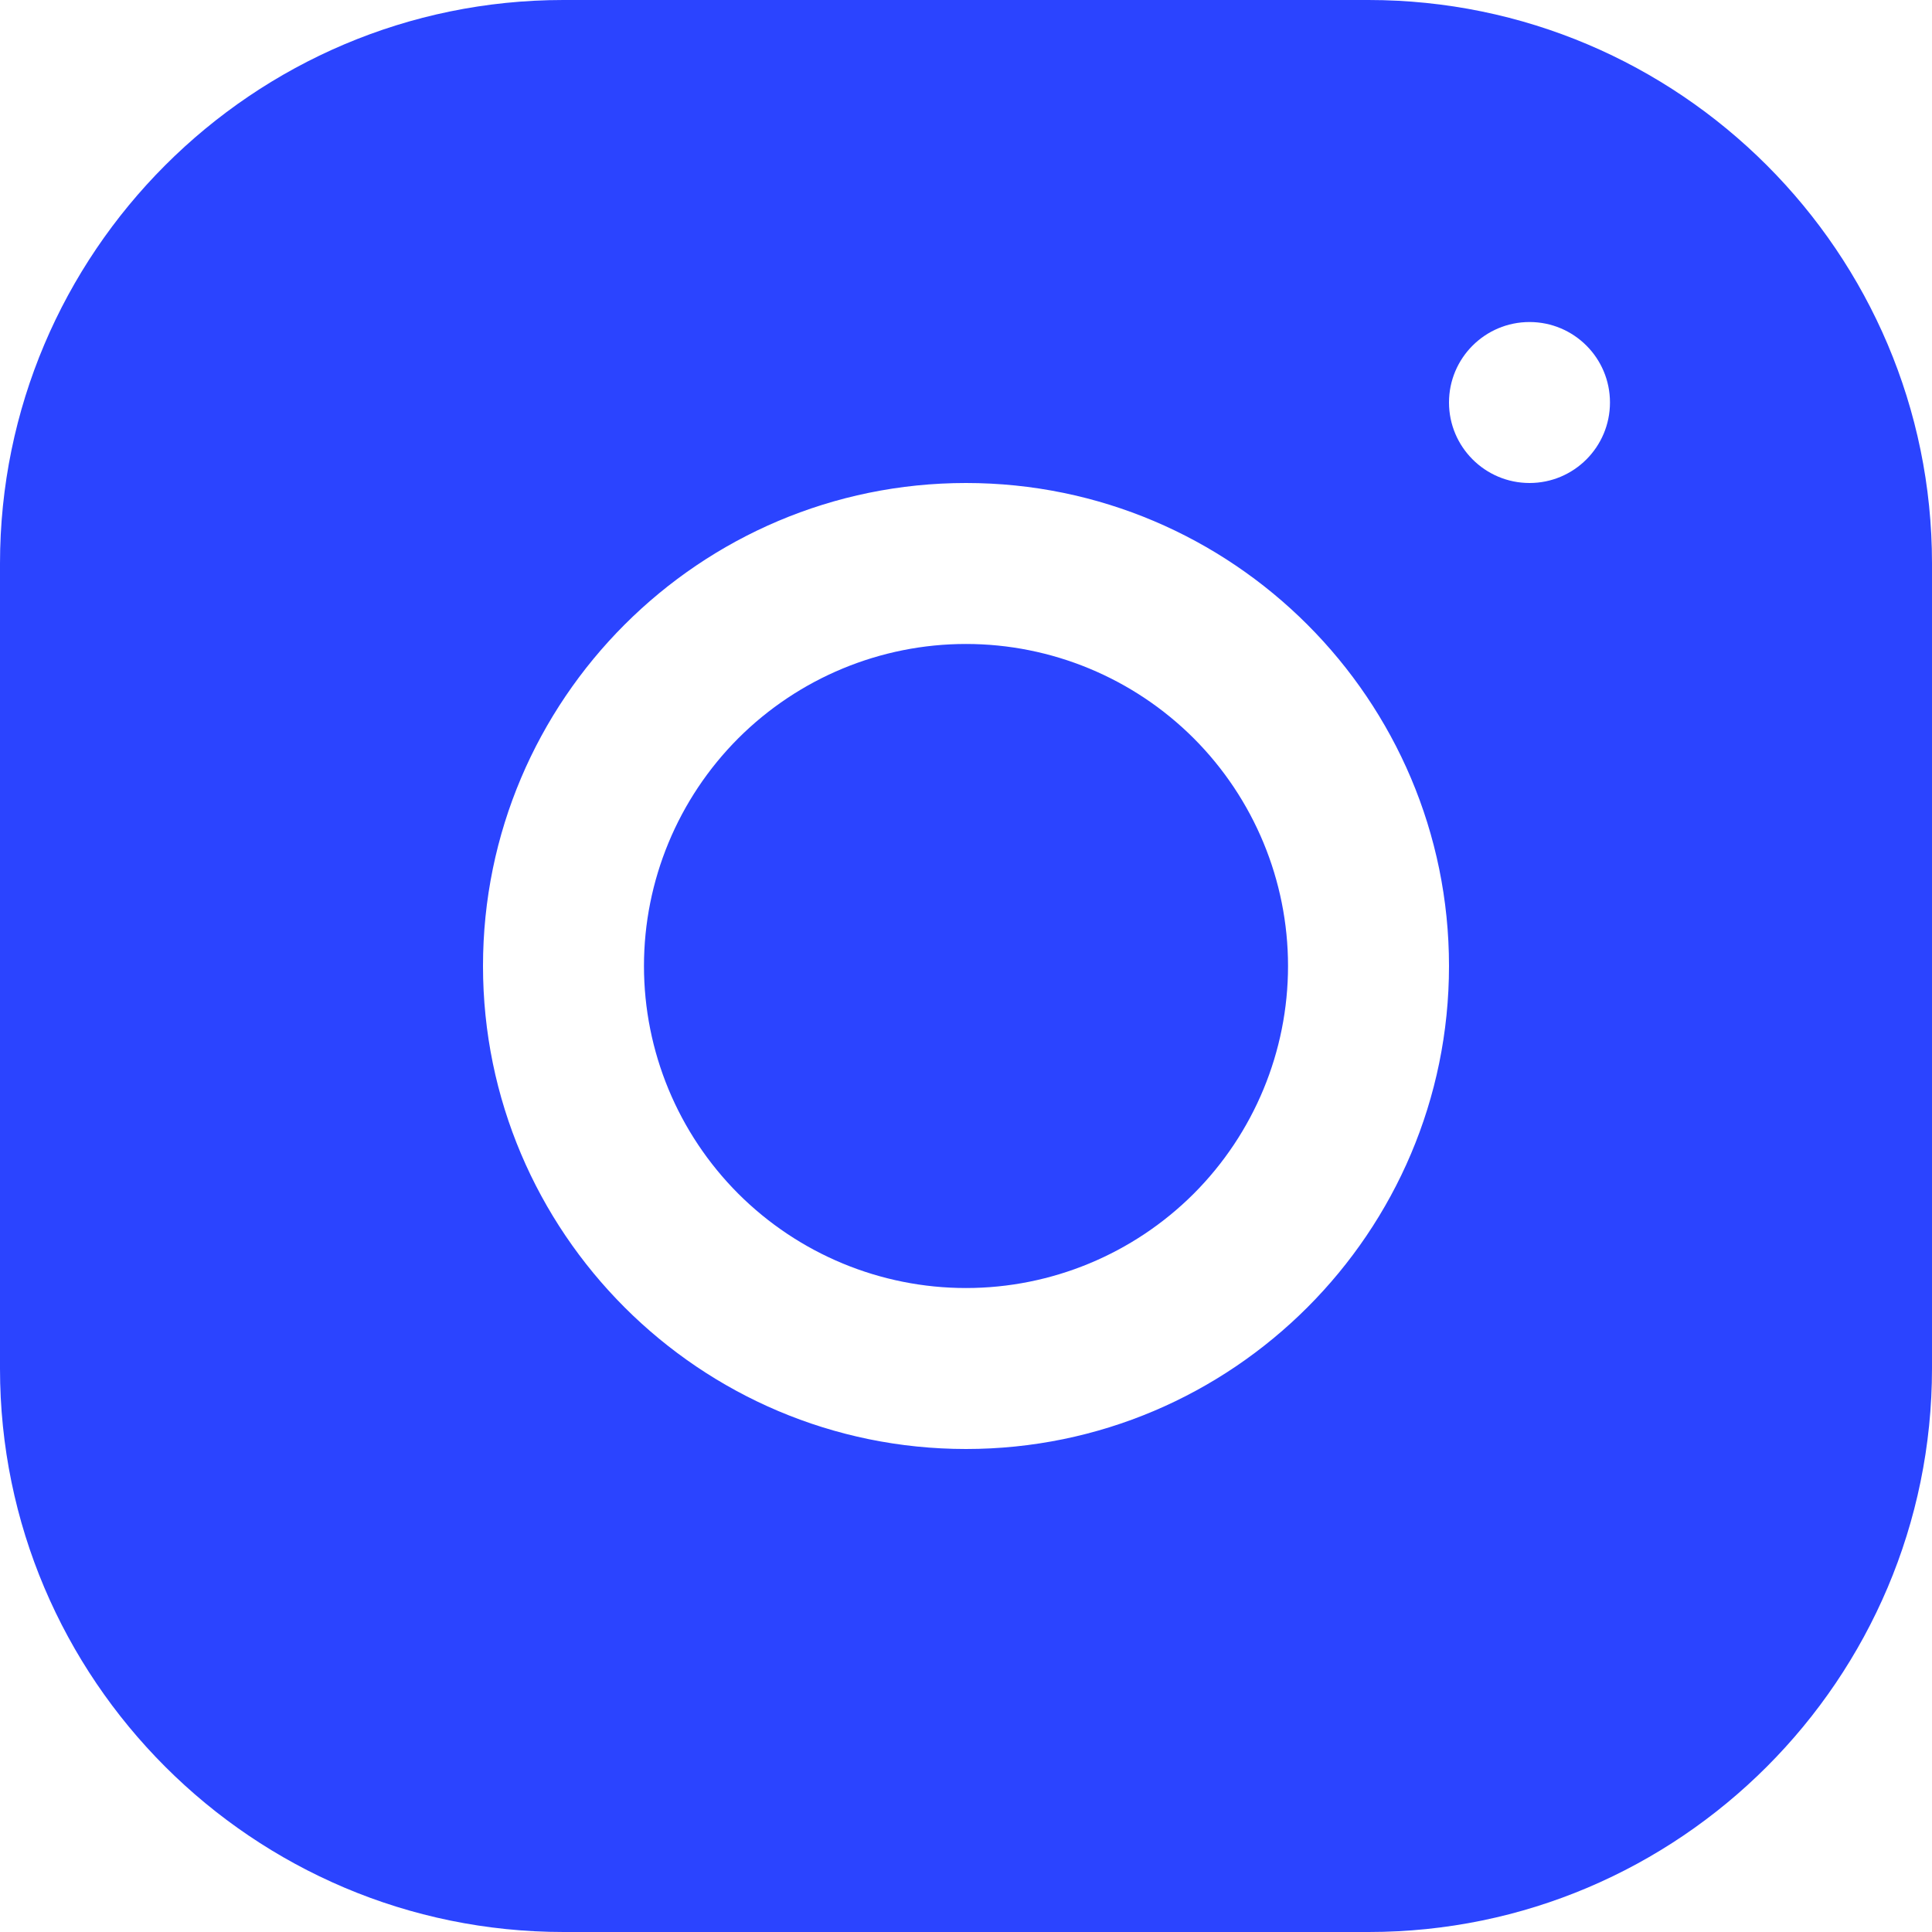
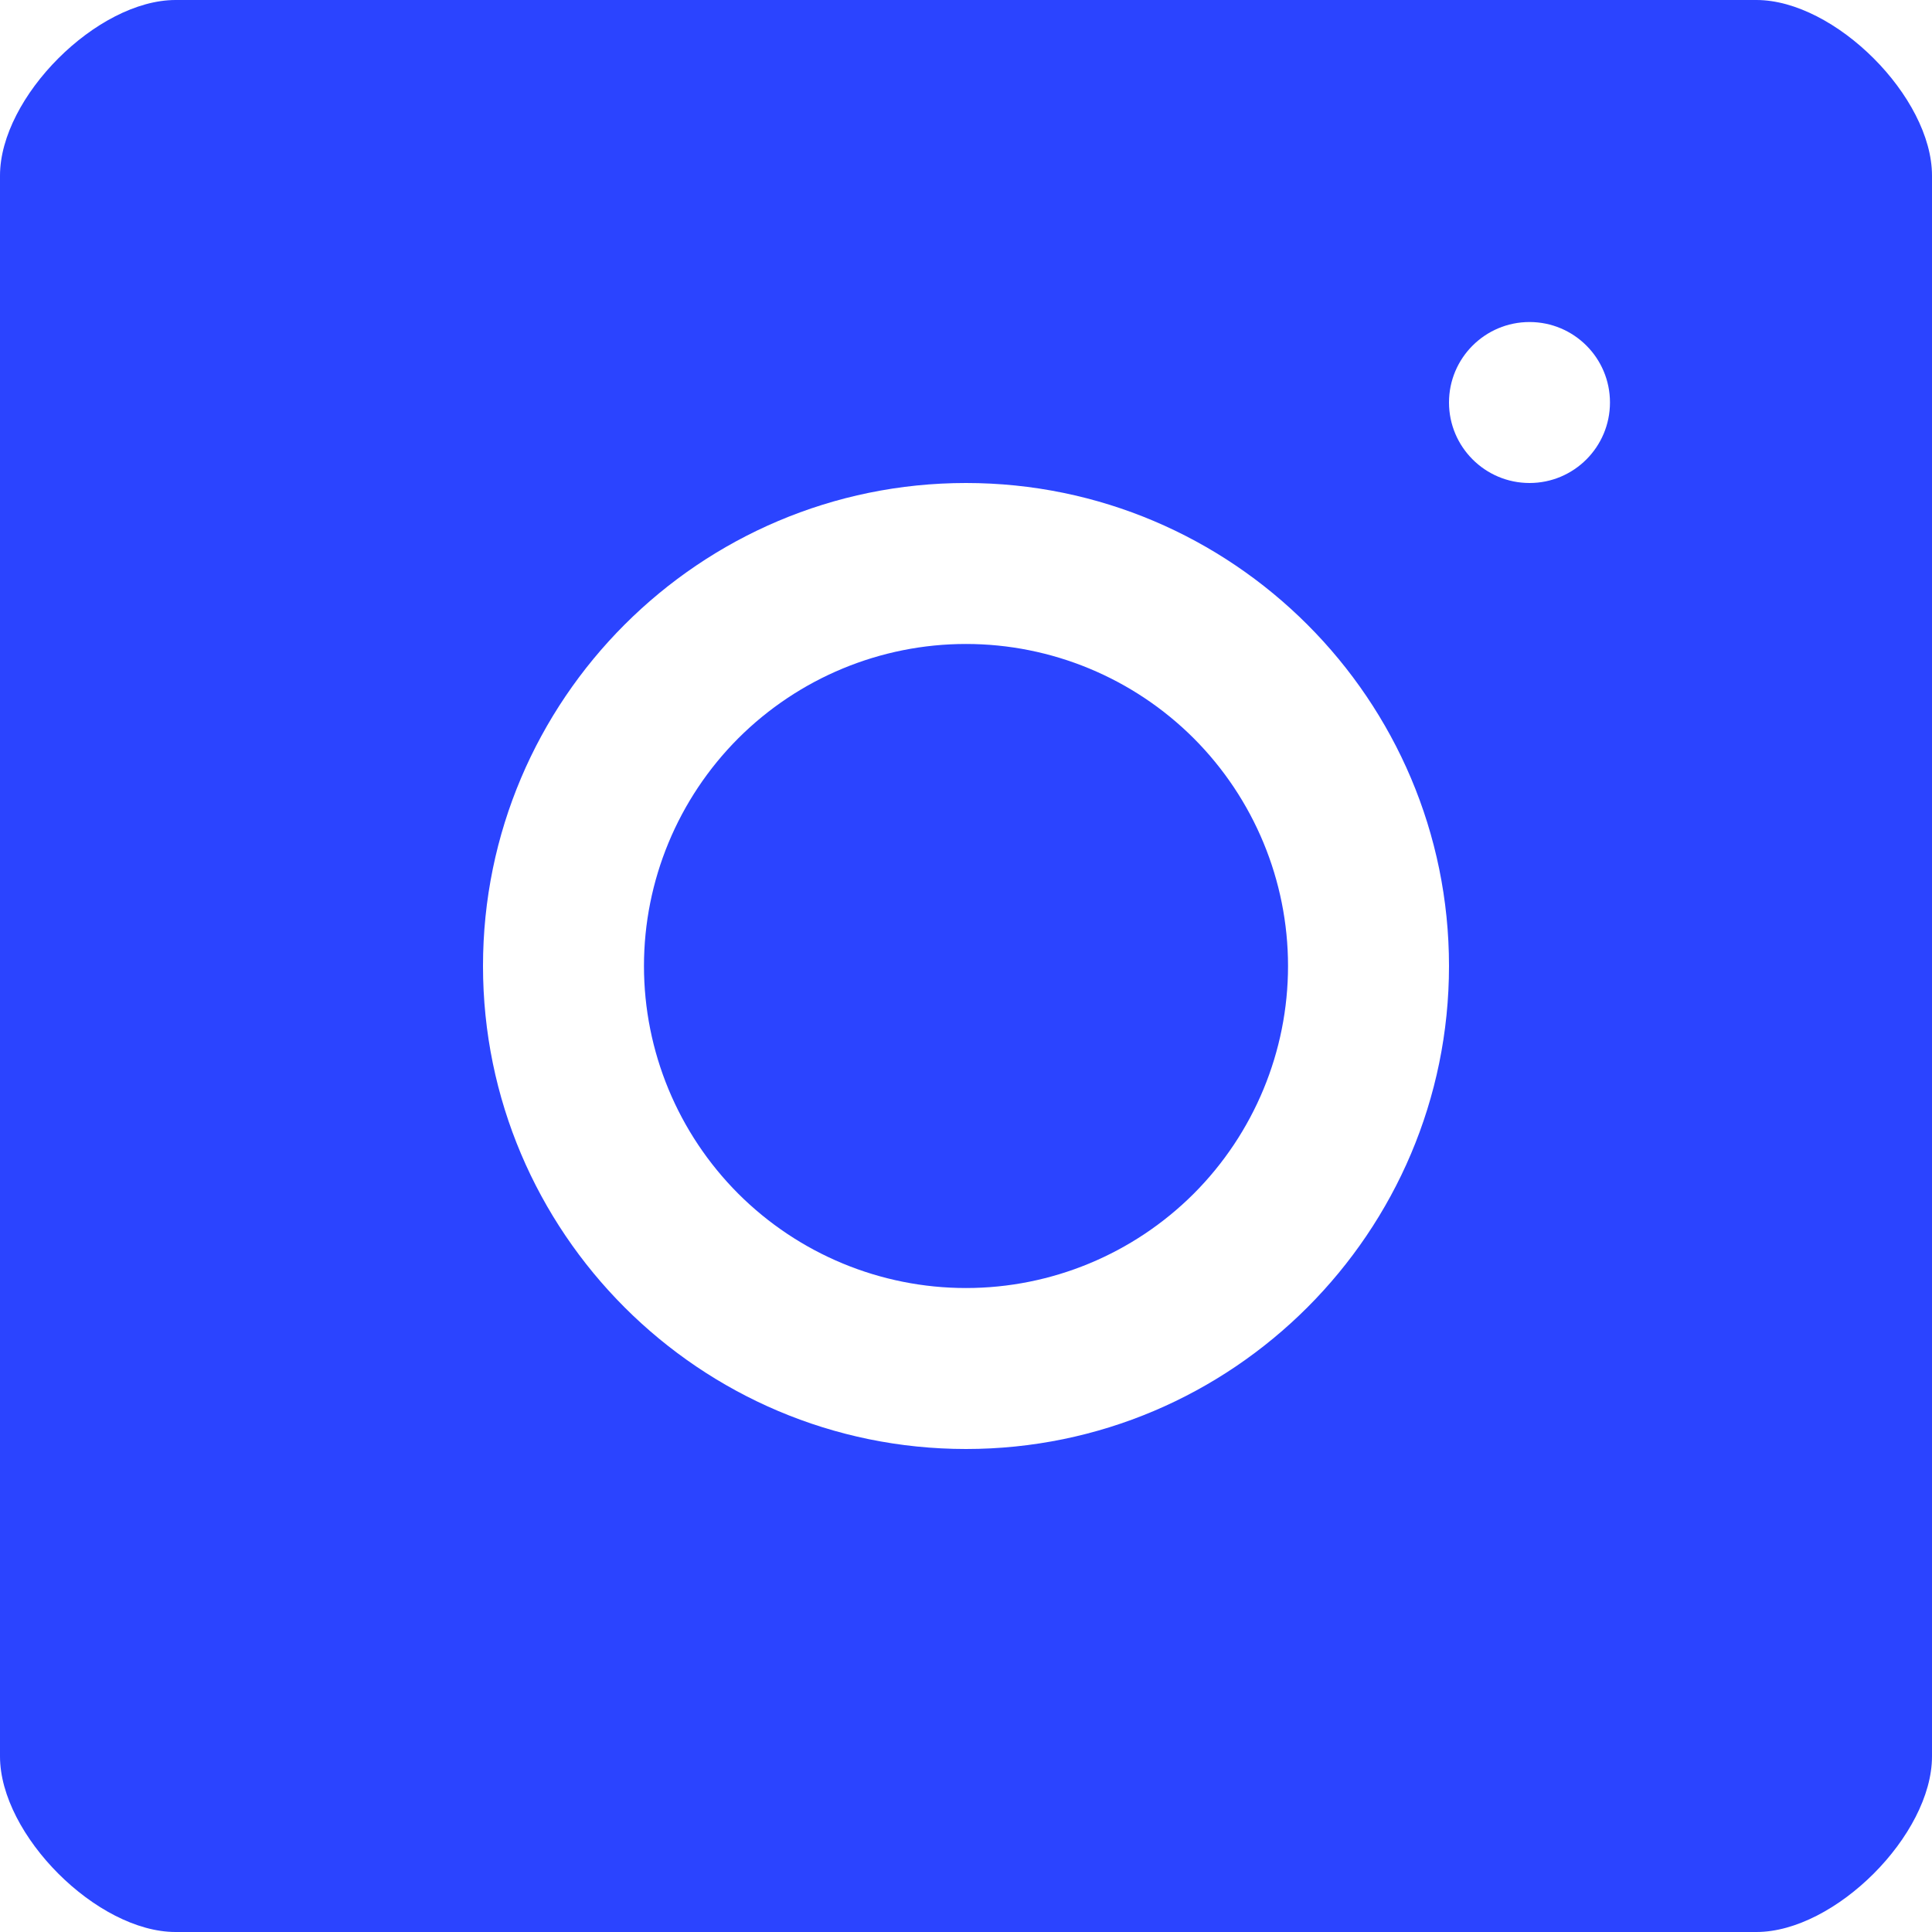
<svg xmlns="http://www.w3.org/2000/svg" width="22" height="22" viewBox="0 0 22 22" fill="none">
-   <path d="M6.415 0C2.877 0 0 2.88 0 6.418V15.585C0 19.122 2.88 22 6.418 22H15.585C19.122 22 22 19.12 22 15.582V6.415C22 2.877 19.12 0 15.582 0H6.415ZM17.417 3.667C17.923 3.667 18.333 4.077 18.333 4.583C18.333 5.089 17.923 5.5 17.417 5.5C16.911 5.5 16.5 5.089 16.5 4.583C16.5 4.077 16.911 3.667 17.417 3.667ZM11 5.5C14.033 5.5 16.5 7.967 16.5 11C16.5 14.033 14.033 16.5 11 16.5C7.967 16.5 5.5 14.033 5.5 11C5.5 7.967 7.967 5.5 11 5.5ZM11 7.333C10.027 7.333 9.095 7.72 8.407 8.407C7.72 9.095 7.333 10.027 7.333 11C7.333 11.973 7.72 12.905 8.407 13.593C9.095 14.28 10.027 14.667 11 14.667C11.973 14.667 12.905 14.28 13.593 13.593C14.28 12.905 14.667 11.973 14.667 11C14.667 10.027 14.28 9.095 13.593 8.407C12.905 7.72 11.973 7.333 11 7.333Z" fill="#2B44FF" />
+   <path d="M2 0C1.105 0 0 1.105 0 2V20C0 20.895 1.105 22 2 22H20C20.895 22 22 20.895 22 20V2C22 1.105 20.895 0 20 0H2ZM17.417 3.667C17.923 3.667 18.333 4.077 18.333 4.583C18.333 5.089 17.923 5.5 17.417 5.5C16.911 5.5 16.5 5.089 16.5 4.583C16.5 4.077 16.911 3.667 17.417 3.667ZM11 5.5C14.033 5.5 16.5 7.967 16.5 11C16.5 14.033 14.033 16.5 11 16.5C7.967 16.5 5.5 14.033 5.5 11C5.5 7.967 7.967 5.5 11 5.5ZM11 7.333C10.027 7.333 9.095 7.72 8.407 8.407C7.72 9.095 7.333 10.027 7.333 11C7.333 11.973 7.72 12.905 8.407 13.593C9.095 14.28 10.027 14.667 11 14.667C11.973 14.667 12.905 14.28 13.593 13.593C14.28 12.905 14.667 11.973 14.667 11C14.667 10.027 14.28 9.095 13.593 8.407C12.905 7.72 11.973 7.333 11 7.333Z" fill="#2B44FF" />
</svg>
